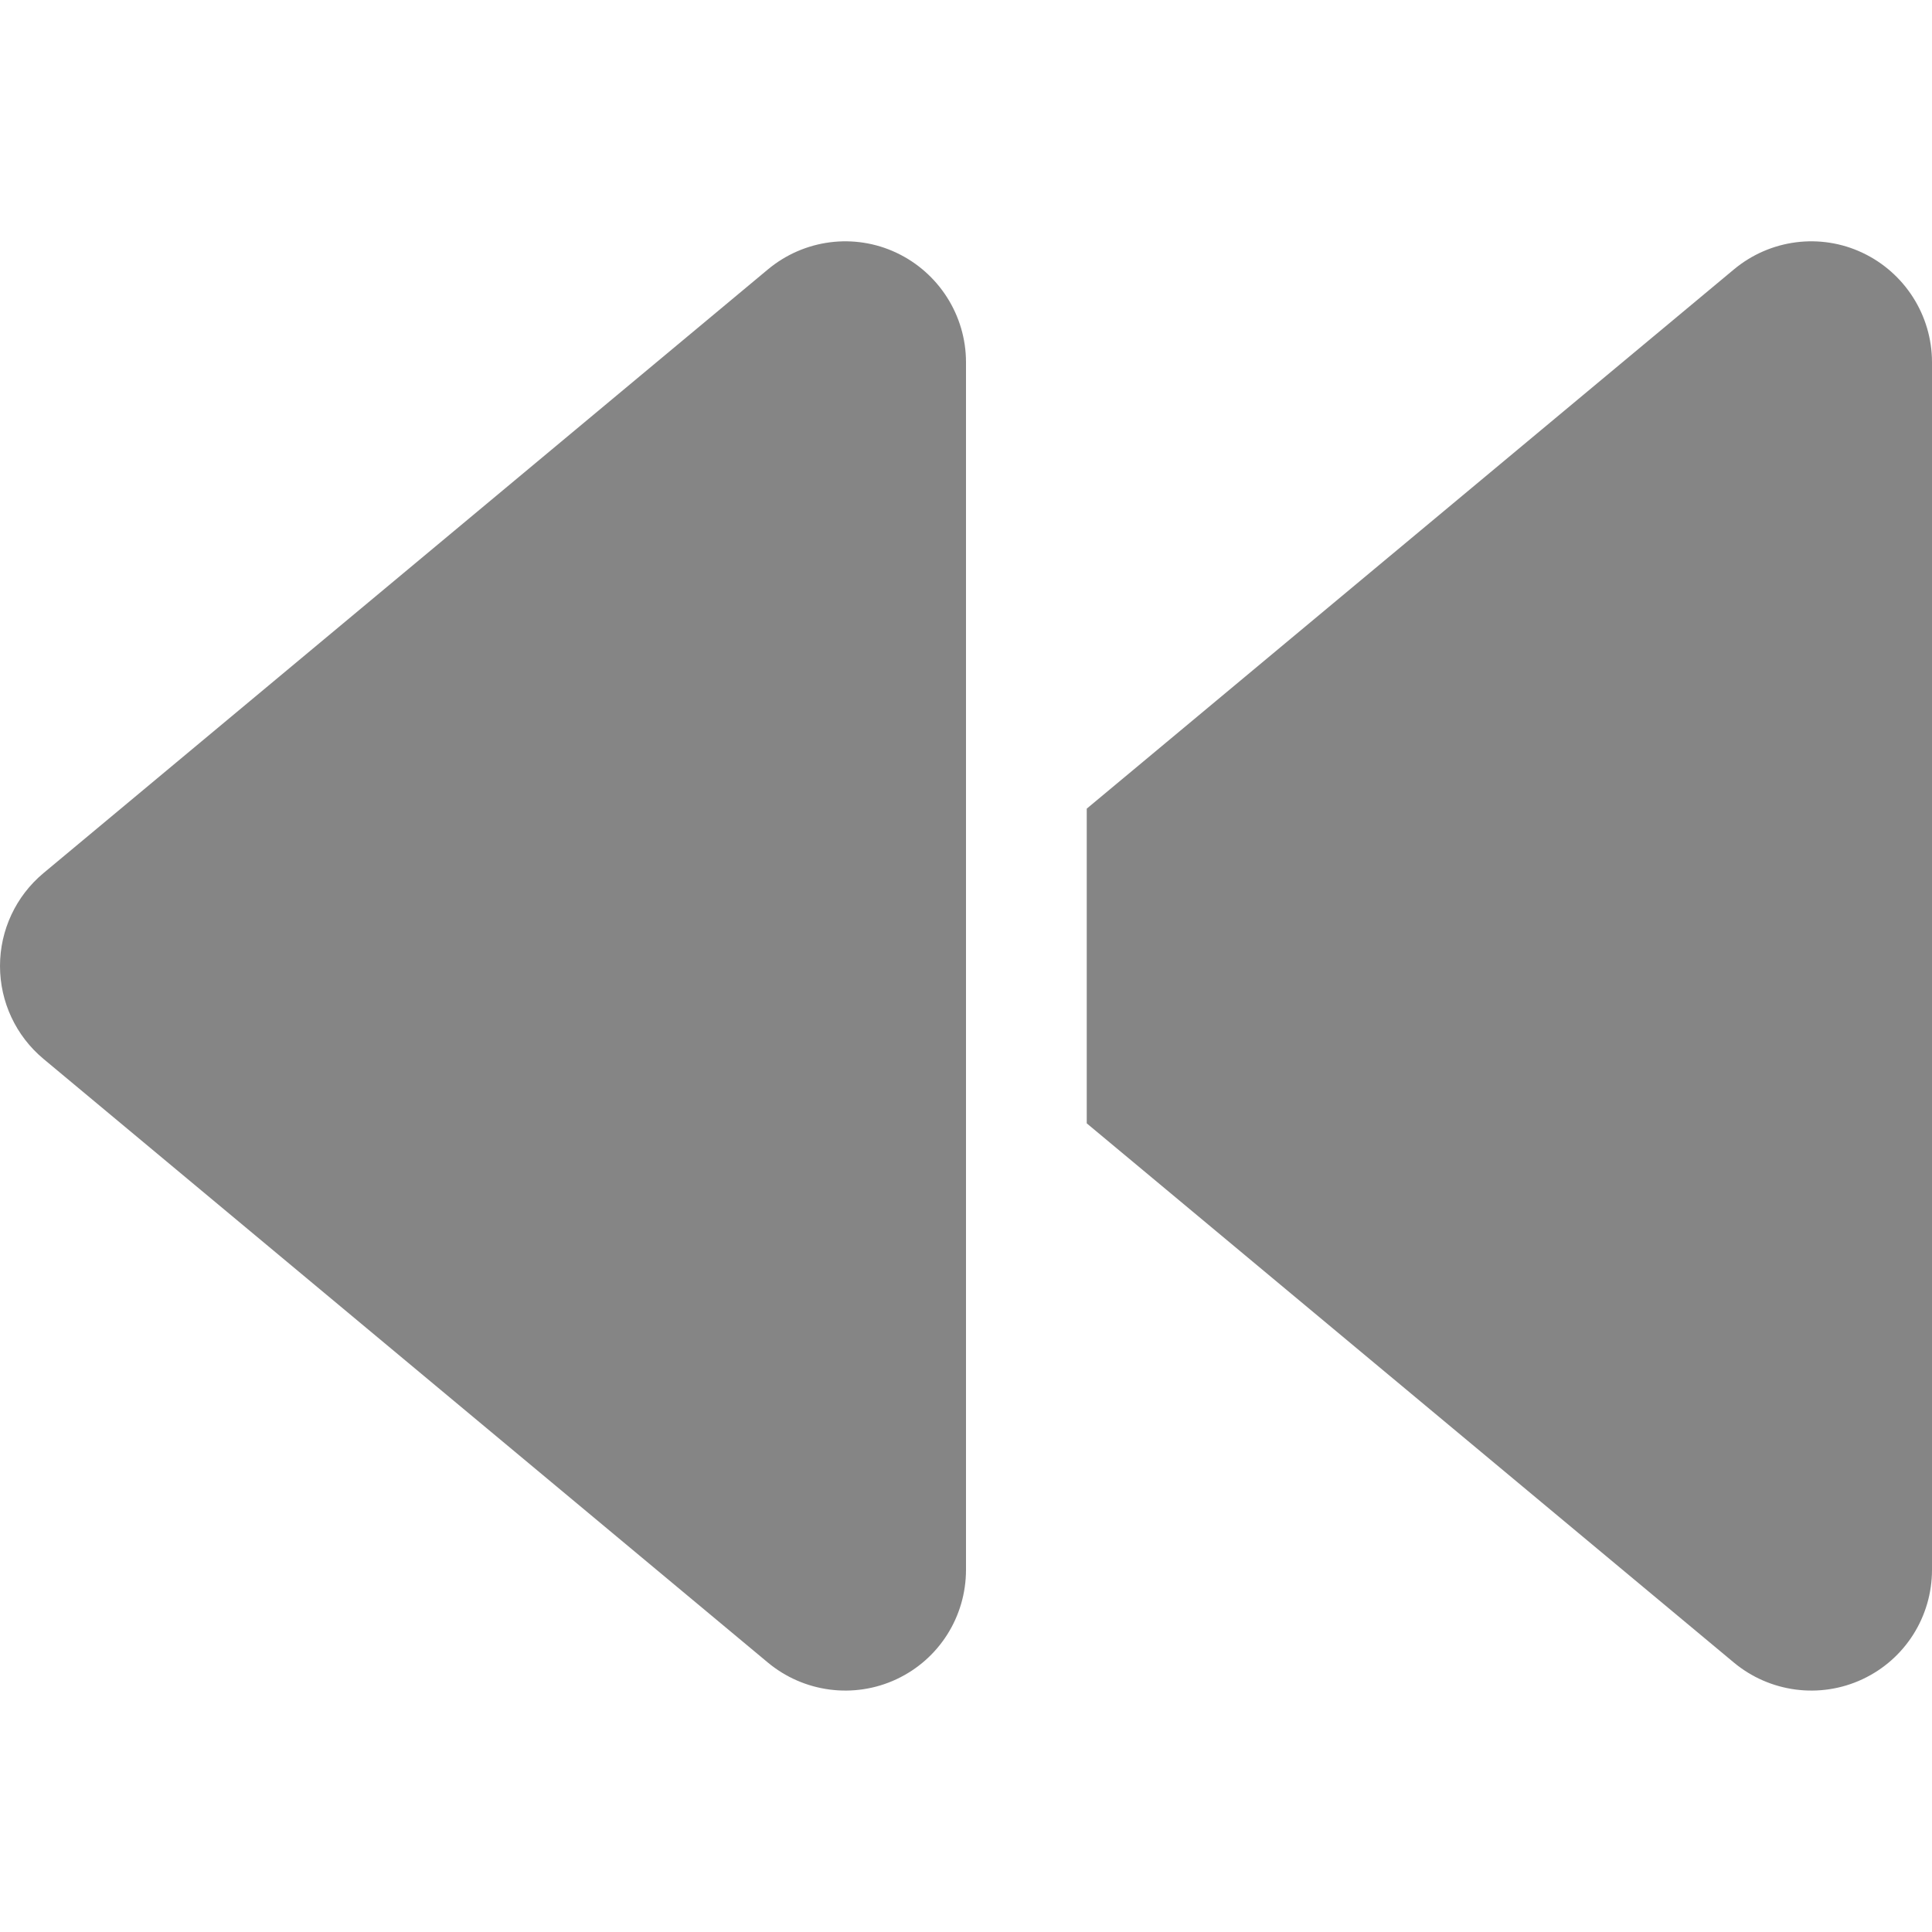
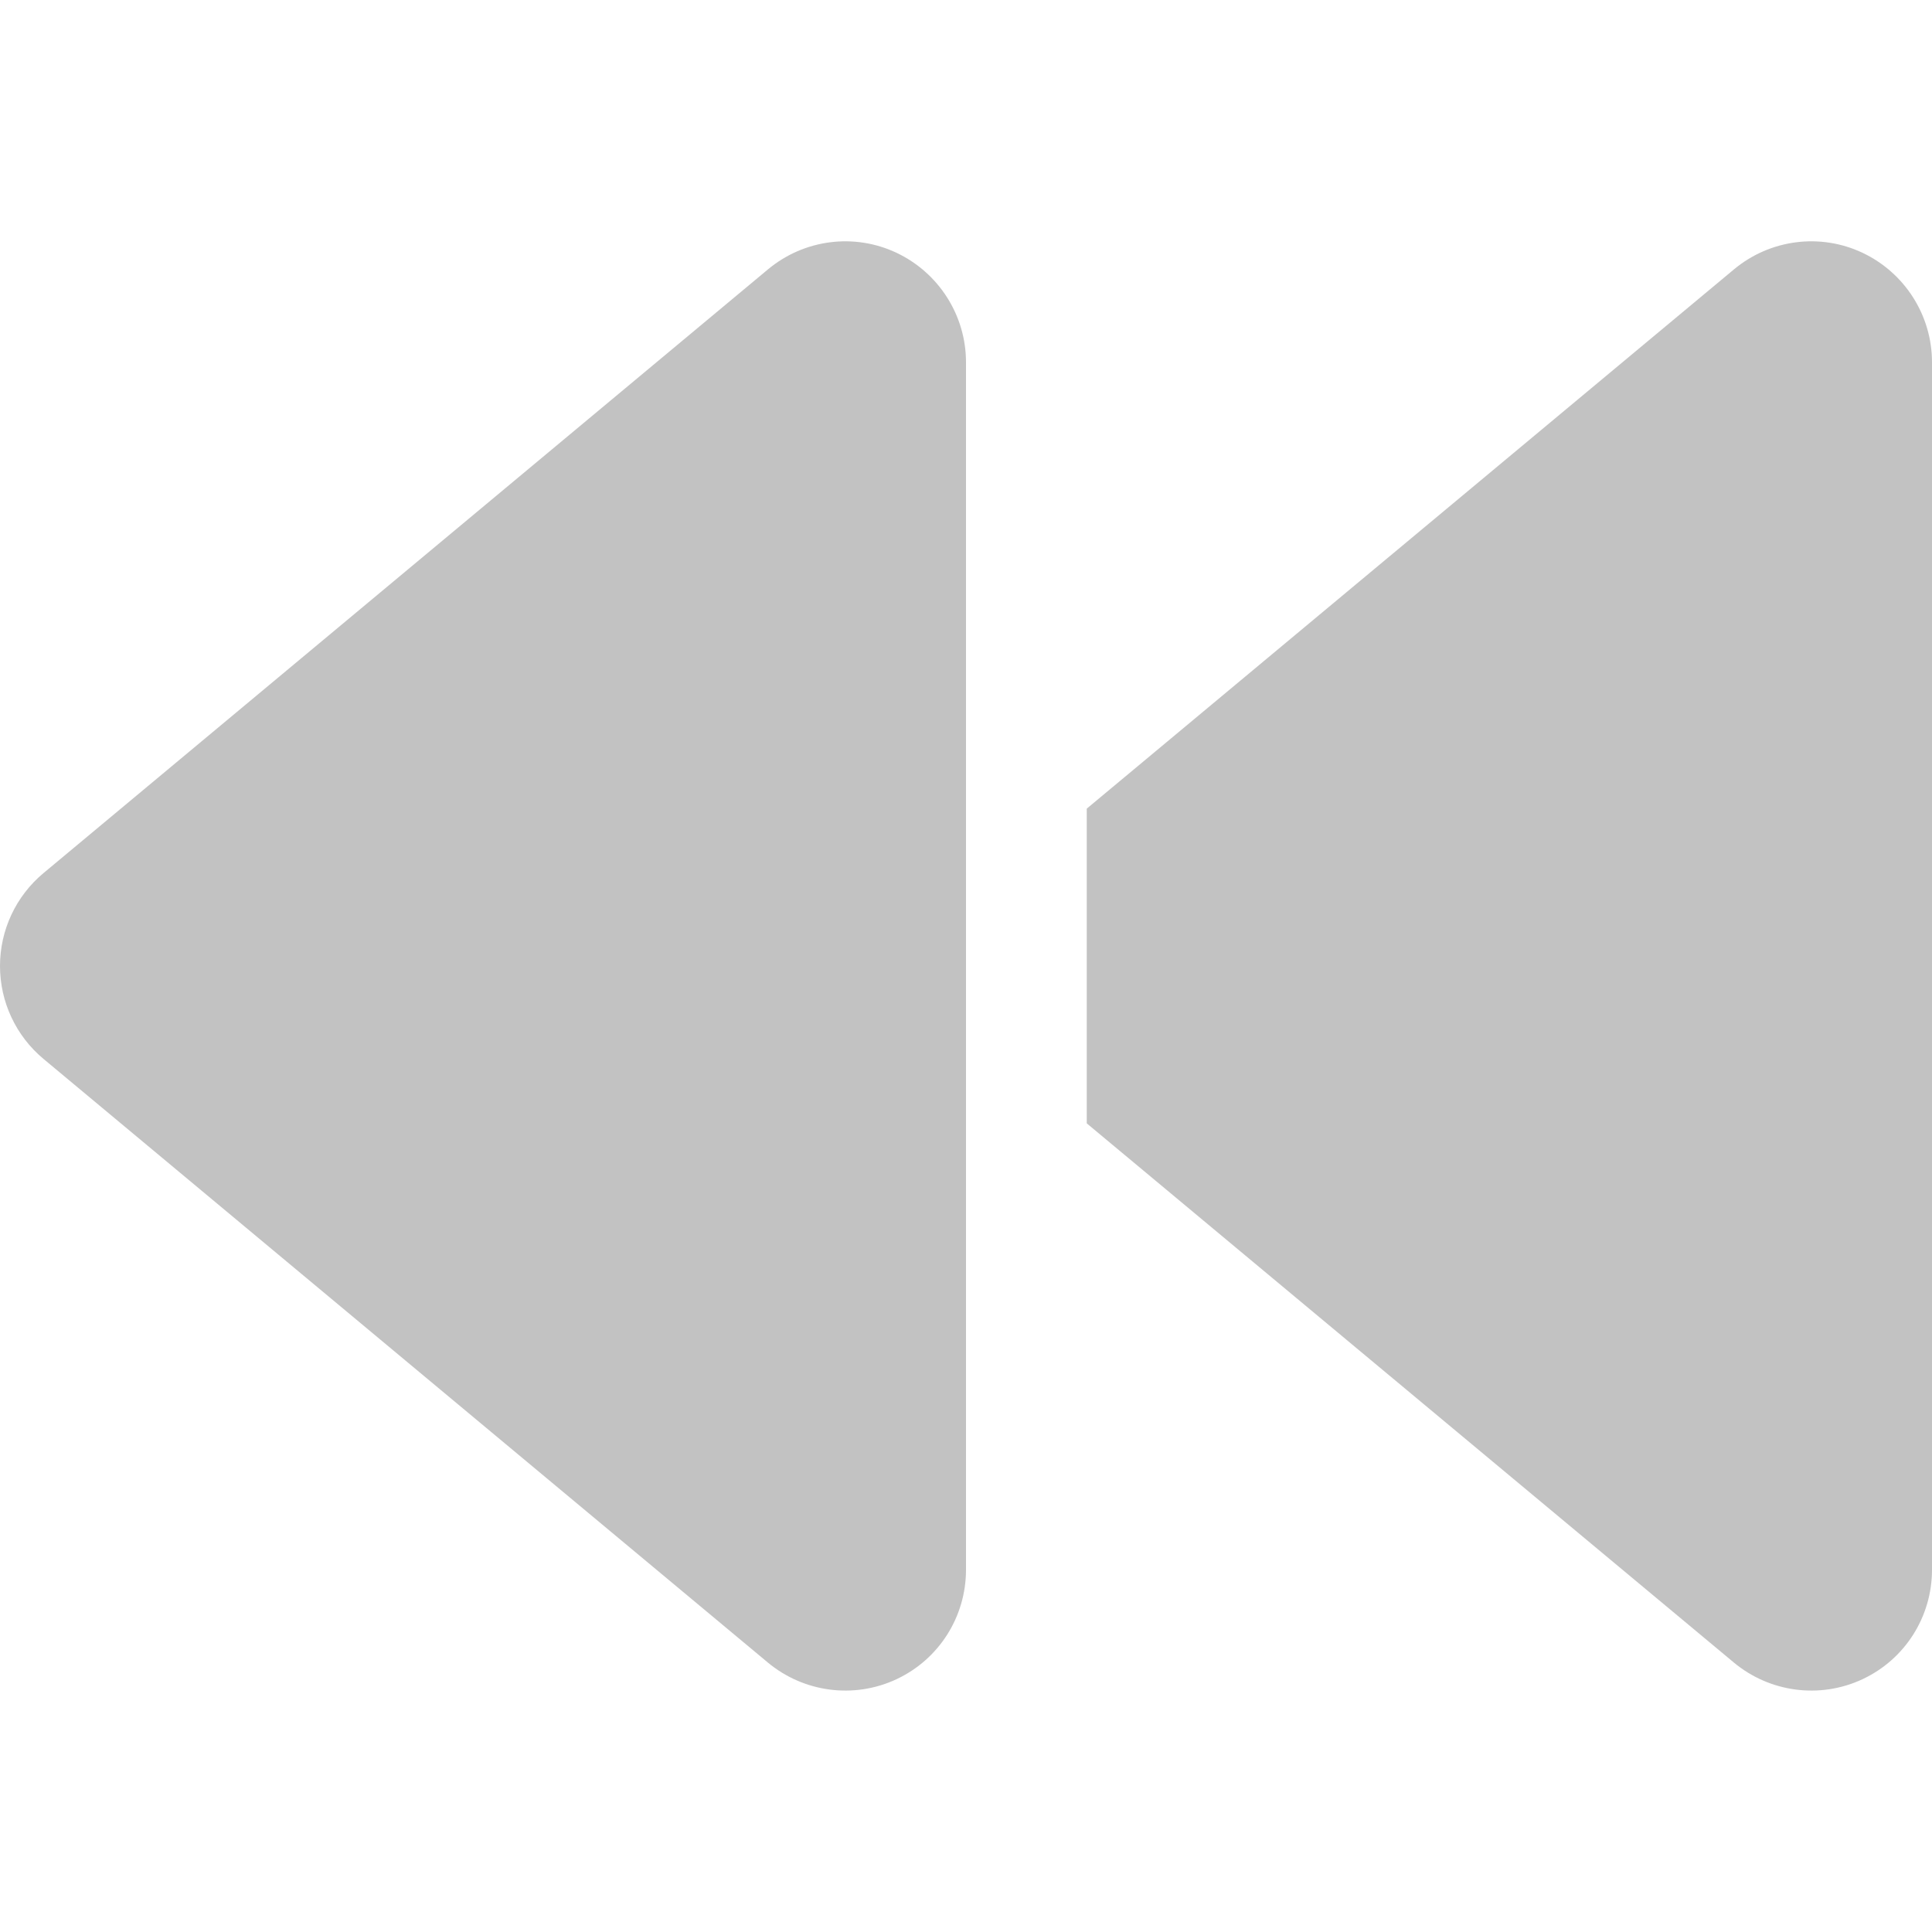
- <svg xmlns="http://www.w3.org/2000/svg" fill="rgba(13, 13, 13, 0.5)" viewBox="0 0 512 512">
+ <svg xmlns="http://www.w3.org/2000/svg" fill="rgba(13, 13, 13, 0.25)" viewBox="0 0 512 512">
  <path d="M459.5 440.6c9.5 7.9 22.8 9.7 34.1 4.4s18.4-16.6 18.4-29V96c0-12.4-7.2-23.7-18.4-29s-24.5-3.6-34.1 4.4L288 214.3V256v41.7L459.5 440.6zM256 352V256 128 96c0-12.4-7.2-23.7-18.4-29s-24.5-3.6-34.1 4.4l-192 160C4.2 237.5 0 246.5 0 256s4.2 18.5 11.5 24.6l192 160c9.5 7.9 22.8 9.7 34.1 4.4s18.4-16.6 18.4-29V352z" />
</svg>
